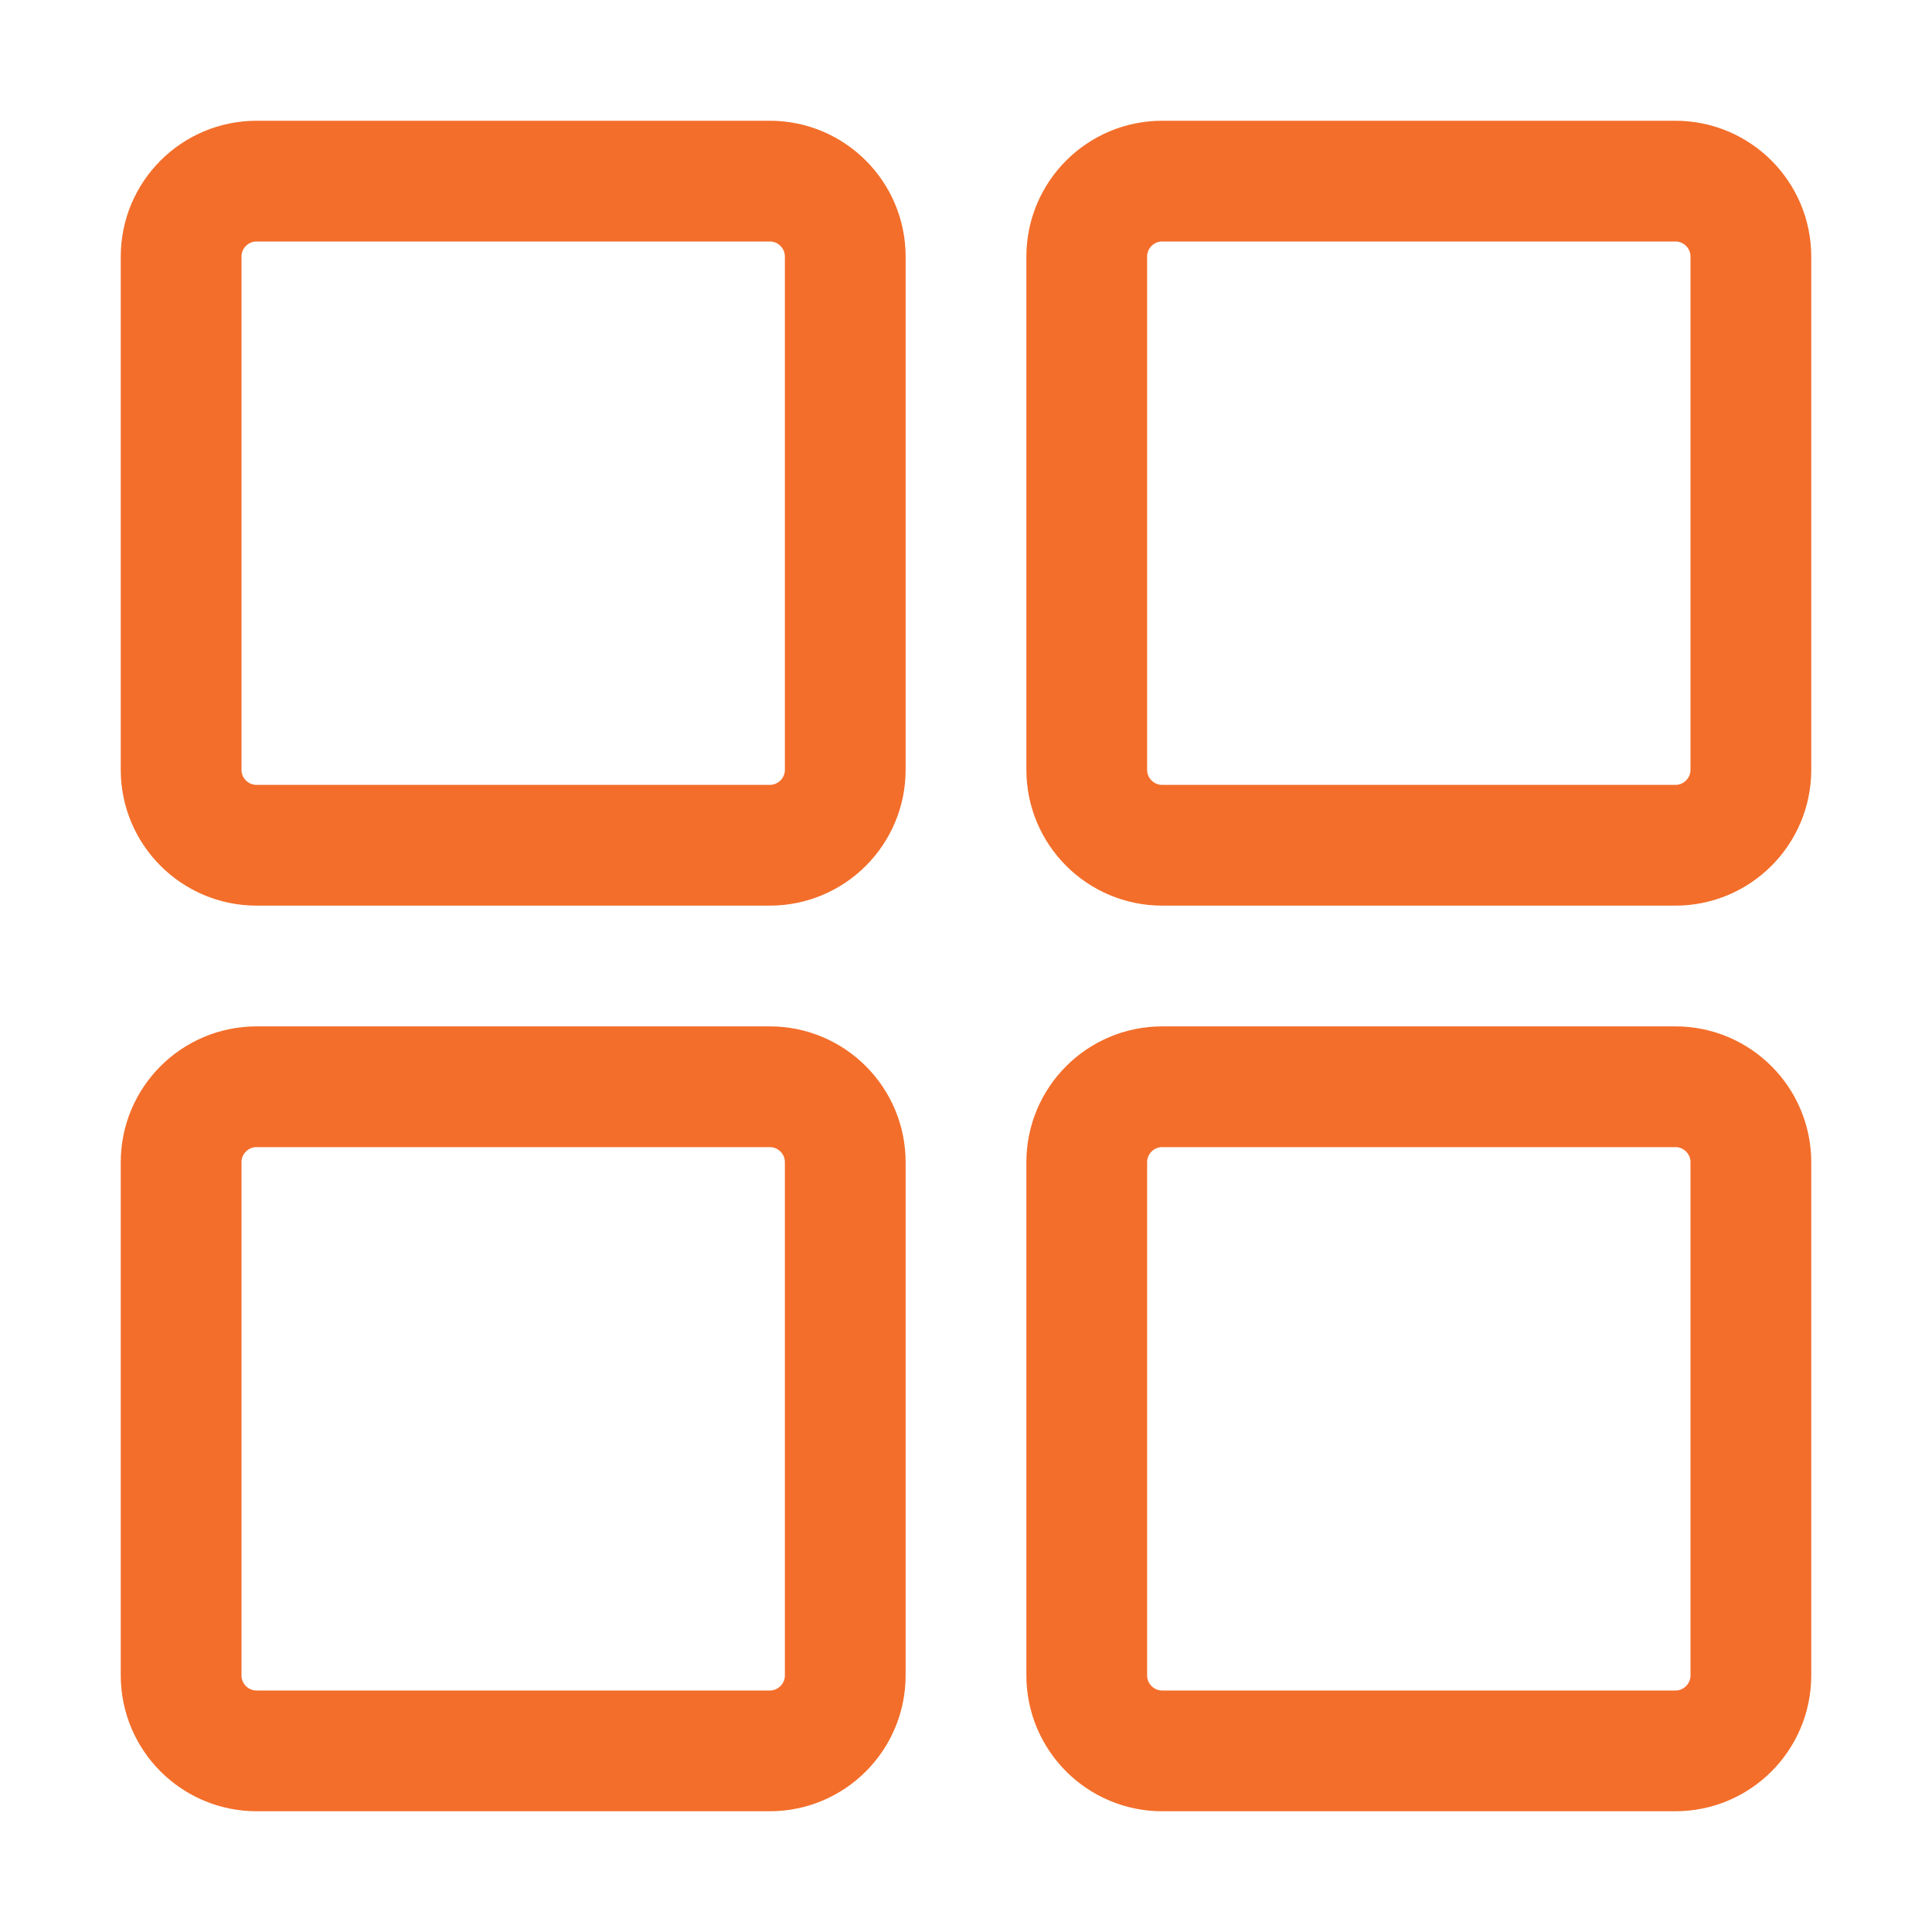
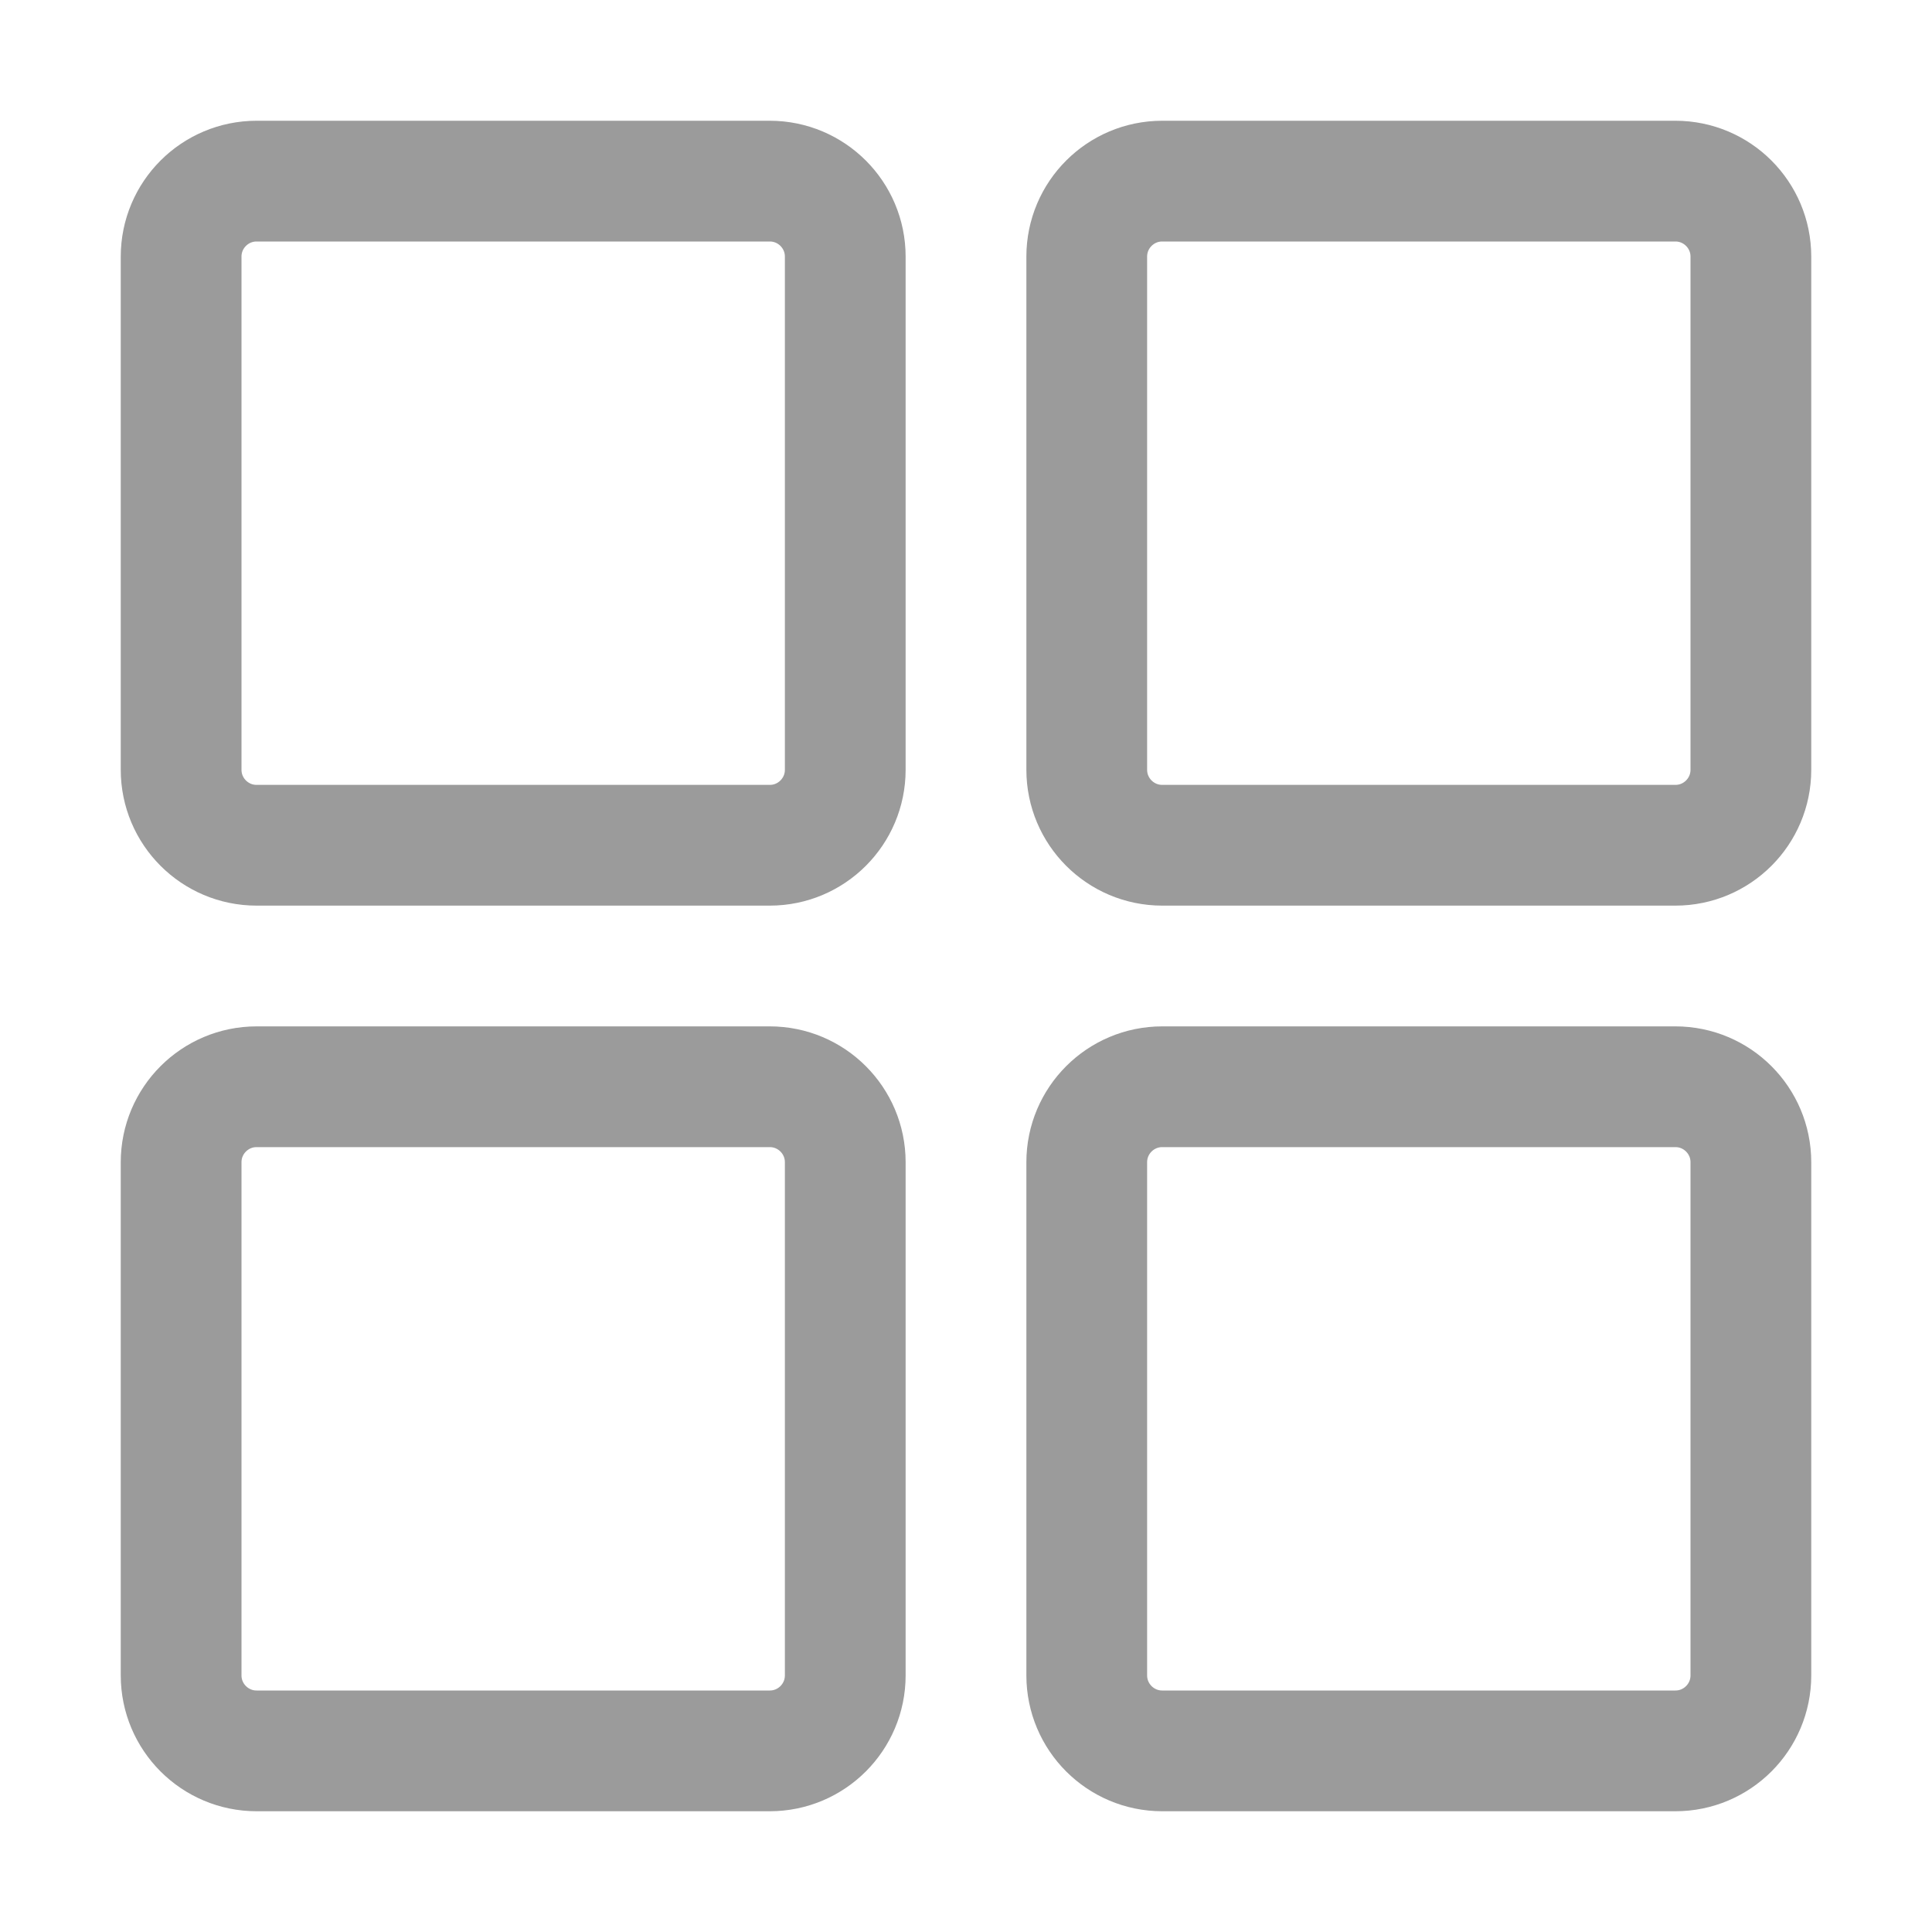
<svg xmlns="http://www.w3.org/2000/svg" width="32" height="32" viewBox="0 0 32 32" fill="none">
-   <path d="M12.75 3H4.25C3.56 3 3 3.56 3 4.25V12.75C3 13.44 3.56 14 4.25 14H12.75C13.44 14 14 13.44 14 12.75V4.25C14 3.56 13.44 3 12.75 3Z" stroke="#F36E2A" stroke-width="2" stroke-linecap="round" stroke-linejoin="round" />
-   <path d="M27.75 3H19.25C18.56 3 18 3.56 18 4.25V12.75C18 13.44 18.56 14 19.25 14H27.75C28.44 14 29 13.44 29 12.75V4.25C29 3.56 28.44 3 27.75 3Z" stroke="#F36E2A" stroke-width="2" stroke-linecap="round" stroke-linejoin="round" />
-   <path d="M12.75 18H4.25C3.56 18 3 18.56 3 19.25V27.75C3 28.44 3.56 29 4.25 29H12.75C13.44 29 14 28.44 14 27.75V19.25C14 18.56 13.44 18 12.75 18Z" stroke="#F36E2A" stroke-width="2" stroke-linecap="round" stroke-linejoin="round" />
-   <path d="M27.75 18H19.25C18.56 18 18 18.56 18 19.25V27.75C18 28.44 18.56 29 19.25 29H27.75C28.44 29 29 28.44 29 27.75V19.25C29 18.56 28.44 18 27.75 18Z" stroke="#F36E2A" stroke-width="2" stroke-linecap="round" stroke-linejoin="round" />
+   <path d="M12.75 3H4.25C3.56 3 3 3.56 3 4.25V12.75C3 13.44 3.56 14 4.25 14H12.75C13.44 14 14 13.44 14 12.75V4.25C14 3.56 13.44 3 12.75 3Z" stroke="#666666" stroke-opacity="0.65" stroke-width="2" stroke-linecap="round" stroke-linejoin="round" />
+   <path d="M27.75 3H19.25C18.56 3 18 3.56 18 4.25V12.75C18 13.44 18.56 14 19.25 14H27.75C28.44 14 29 13.44 29 12.75V4.25C29 3.56 28.44 3 27.75 3Z" stroke="#666666" stroke-opacity="0.65" stroke-width="2" stroke-linecap="round" stroke-linejoin="round" />
+   <path d="M12.75 18H4.25C3.56 18 3 18.56 3 19.25V27.75C3 28.44 3.56 29 4.25 29H12.75C13.44 29 14 28.44 14 27.75V19.25C14 18.56 13.44 18 12.75 18Z" stroke="#666666" stroke-opacity="0.65" stroke-width="2" stroke-linecap="round" stroke-linejoin="round" />
+   <path d="M27.75 18H19.25C18.56 18 18 18.56 18 19.25V27.75C18 28.44 18.56 29 19.25 29H27.75C28.44 29 29 28.44 29 27.75V19.25C29 18.56 28.44 18 27.75 18Z" stroke="#666666" stroke-opacity="0.65" stroke-width="2" stroke-linecap="round" stroke-linejoin="round" />
</svg>
